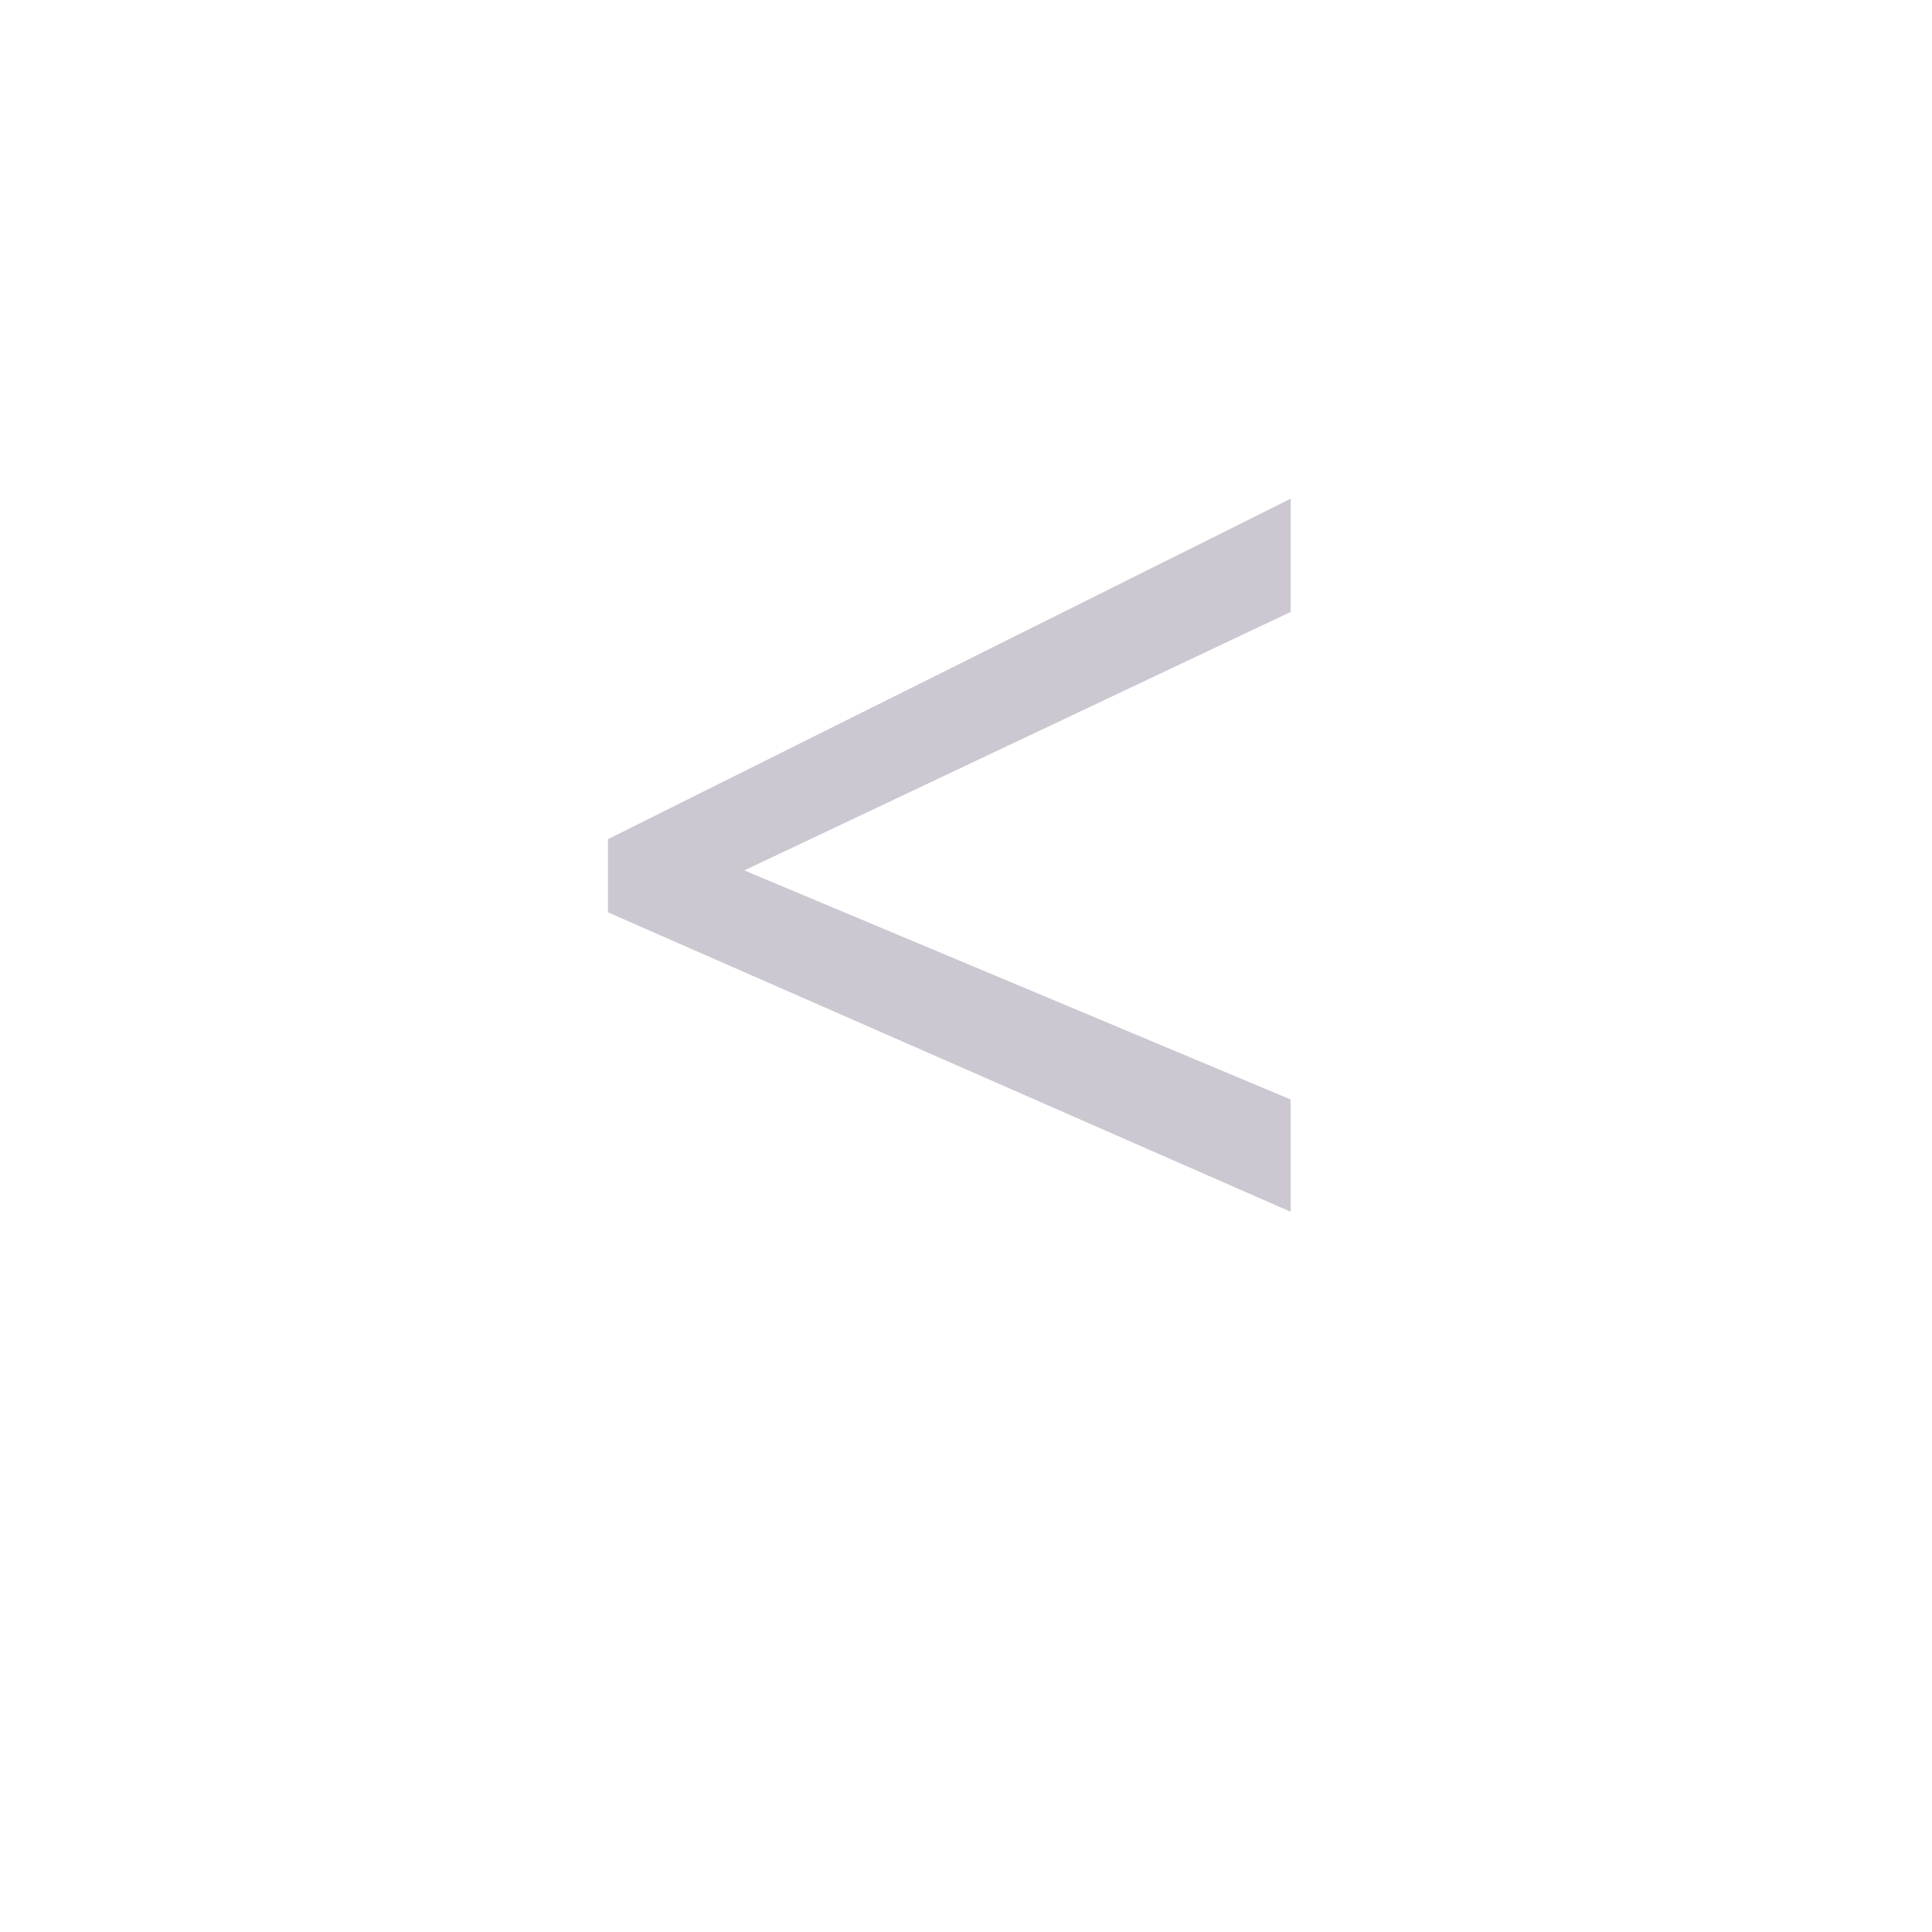
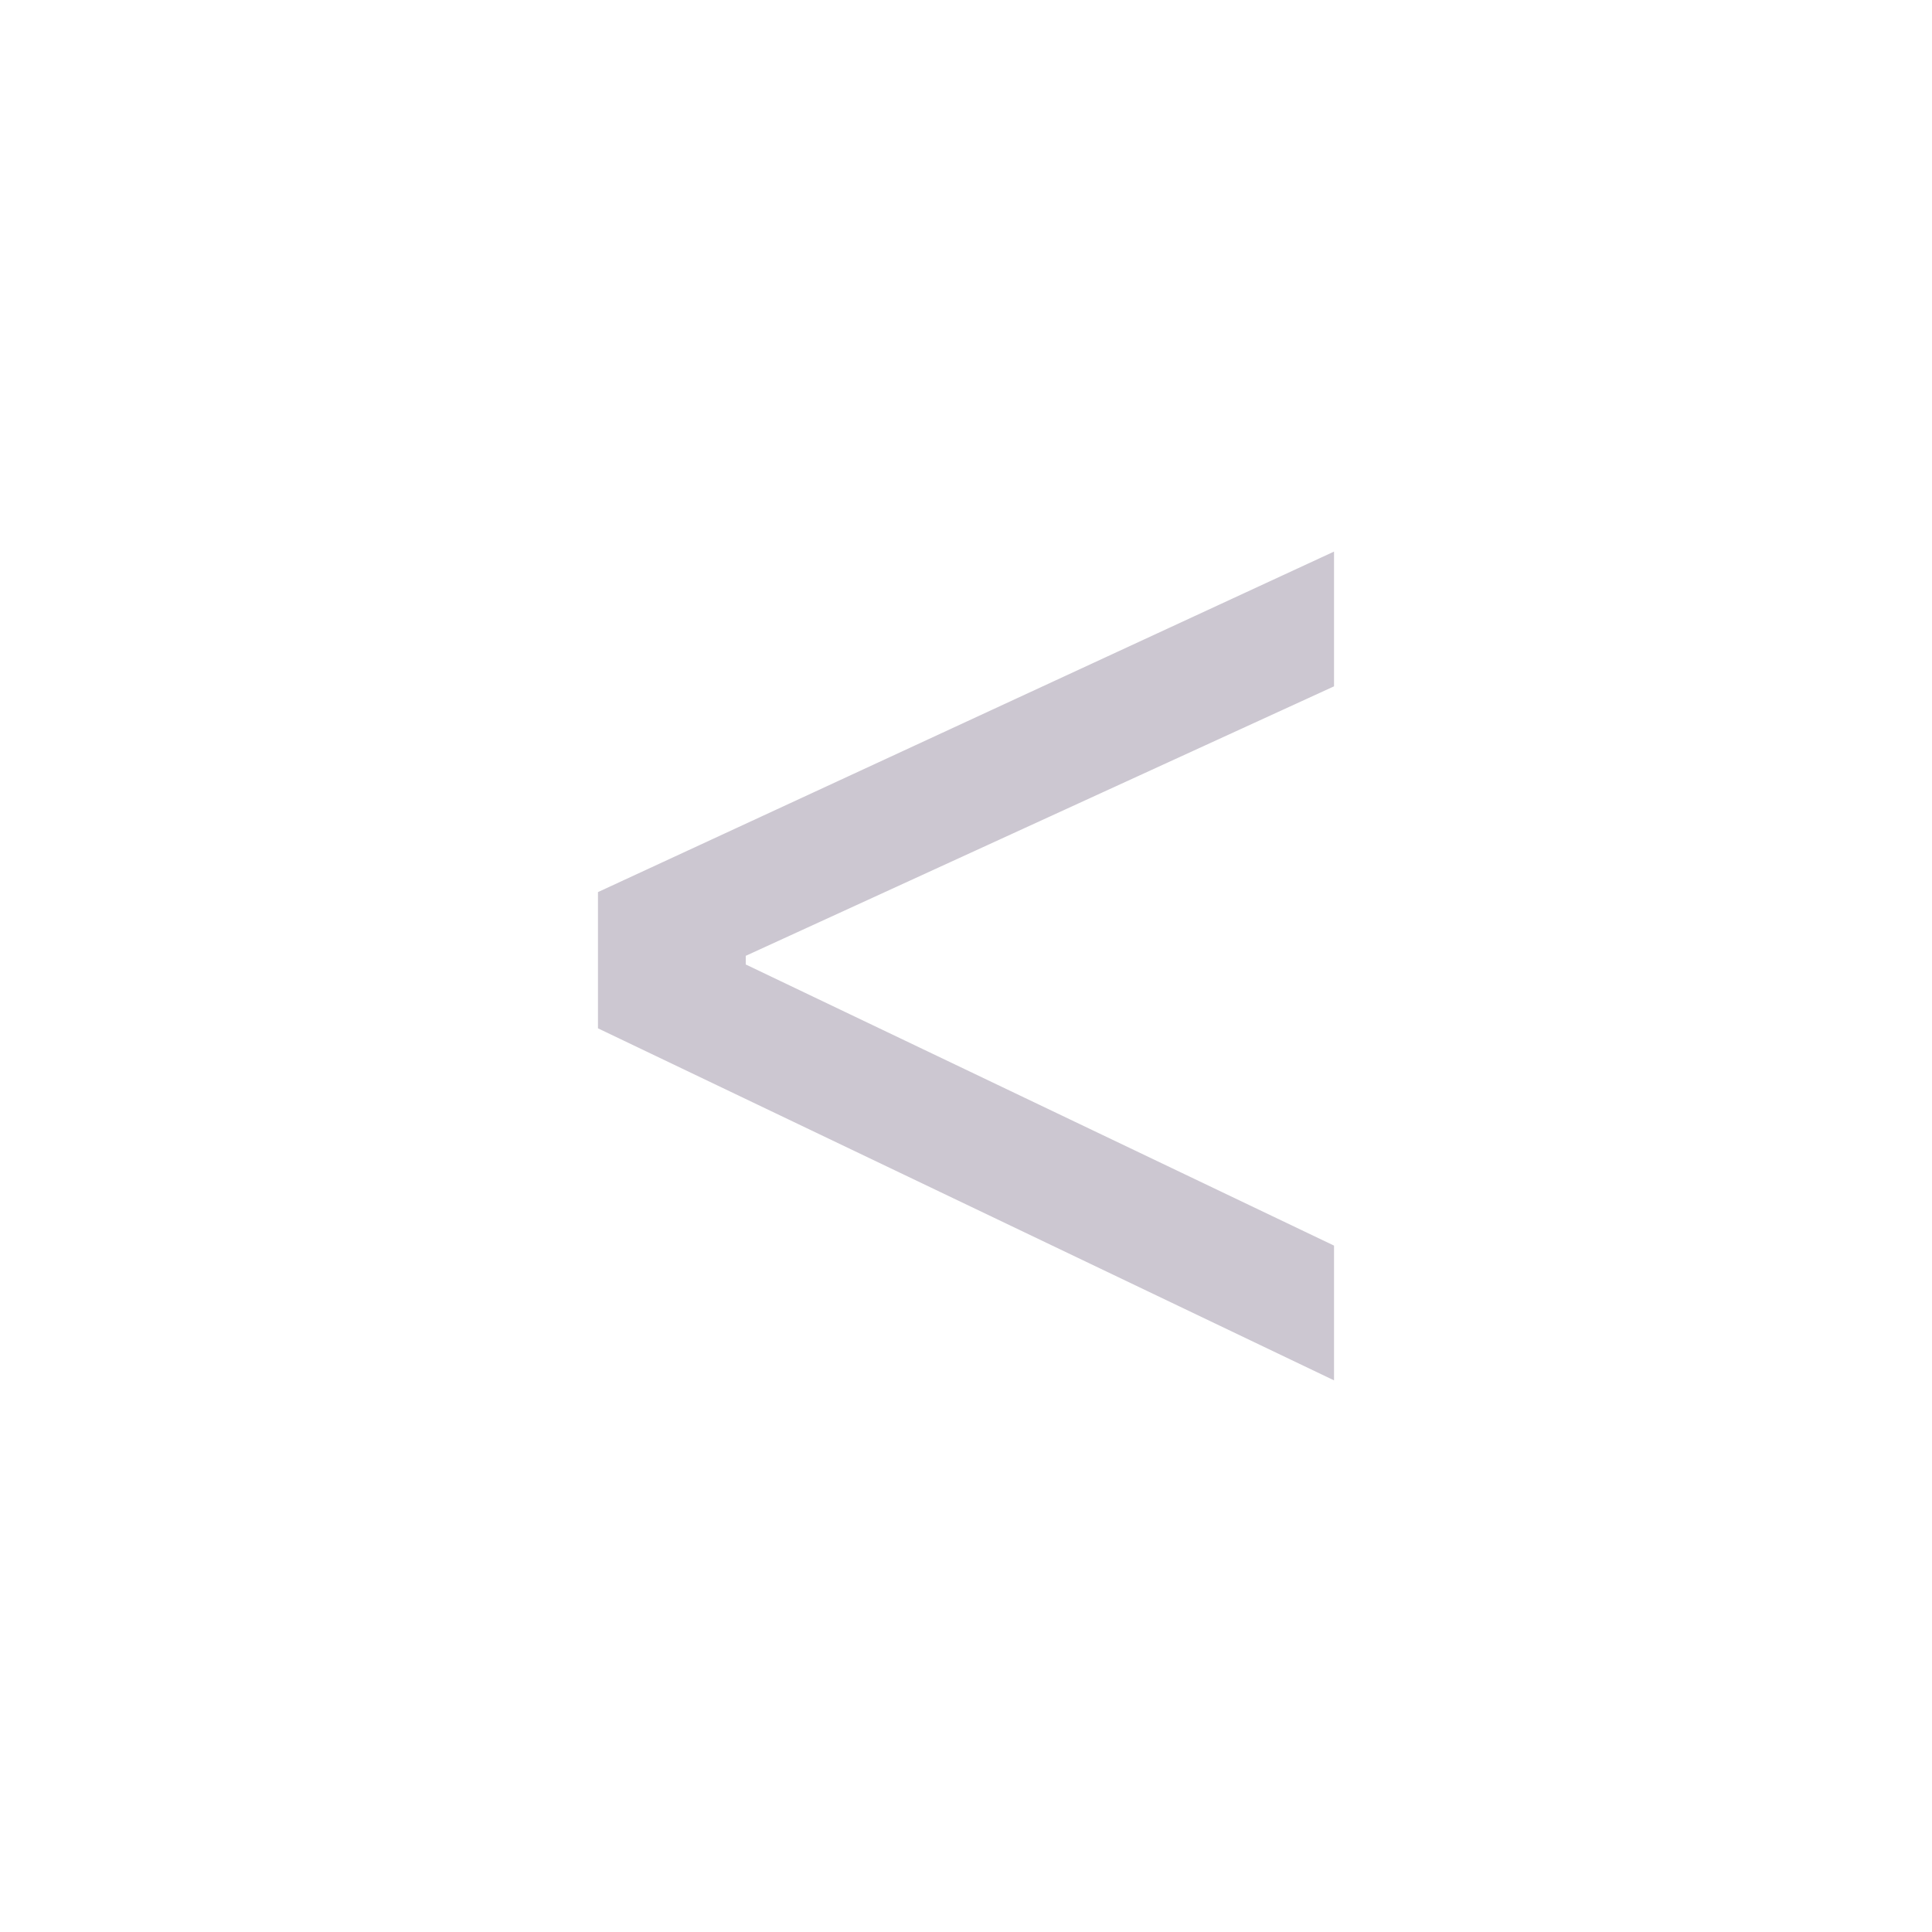
<svg xmlns="http://www.w3.org/2000/svg" xmlns:xlink="http://www.w3.org/1999/xlink" width="128" height="128" viewBox="0 0 33.867 33.867" version="1.1" id="svg1">
  <defs id="defs1">
    <linearGradient id="linearGradient23">
      <stop style="stop-color:#6226d9;stop-opacity:1;" offset="0.29" id="stop23" />
      <stop style="stop-color:#d926a9;stop-opacity:1;" offset="1" id="stop24" />
    </linearGradient>
    <linearGradient id="linearGradient21">
      <stop style="stop-color:#6226d9;stop-opacity:1;" offset="0.084" id="stop22" />
      <stop style="stop-color:#d926a9;stop-opacity:1;" offset="1" id="stop21" />
    </linearGradient>
    <linearGradient xlink:href="#linearGradient21" id="linearGradient22" x1="-0.312" y1="16.933" x2="34.179" y2="16.933" gradientUnits="userSpaceOnUse" />
    <linearGradient xlink:href="#linearGradient23" id="linearGradient24" x1="9.244" y1="16.933" x2="24.623" y2="16.933" gradientUnits="userSpaceOnUse" />
  </defs>
  <g id="layer1" />
  <g id="g19" style="stroke:url(#linearGradient22);stroke-opacity:1">
-     <text xml:space="preserve" style="font-style:normal;font-variant:normal;font-weight:500;font-stretch:normal;font-size:25.4px;font-family:'Chakra Petch';-inkscape-font-specification:'Chakra Petch, Medium';font-variant-ligatures:normal;font-variant-caps:normal;font-variant-numeric:normal;font-variant-east-asian:normal;writing-mode:lr-tb;direction:ltr;fill:#ccc7d1;fill-opacity:1;stroke:none;stroke-width:0.661;stroke-dasharray:none;stroke-opacity:1" x="9.39" y="24.198" id="text11">
-       <tspan id="tspan11" style="font-style:normal;font-variant:normal;font-weight:500;font-stretch:normal;font-size:25.4px;font-family:'Chakra Petch';-inkscape-font-specification:'Chakra Petch, Medium';font-variant-ligatures:normal;font-variant-caps:normal;font-variant-numeric:normal;font-variant-east-asian:normal;fill:#ccc7d1;fill-opacity:1;stroke:none;stroke-width:0.661;stroke-dasharray:none;stroke-opacity:1" x="9.39" y="24.198">&lt;</tspan>
-     </text>
+     <path d="m 10.482,18.026 v -2.388 l 12.903,-5.969 v 2.362 l -10.312,4.724 v 0.152 l 10.312,4.928 v 2.362 z" id="text11" style="font-weight:500;font-size:25.4px;font-family:'Chakra Petch';-inkscape-font-specification:'Chakra Petch, Medium';fill:#ccc7d1;stroke:none;stroke-width:0.661" aria-label="&lt;" />
  </g>
</svg>
